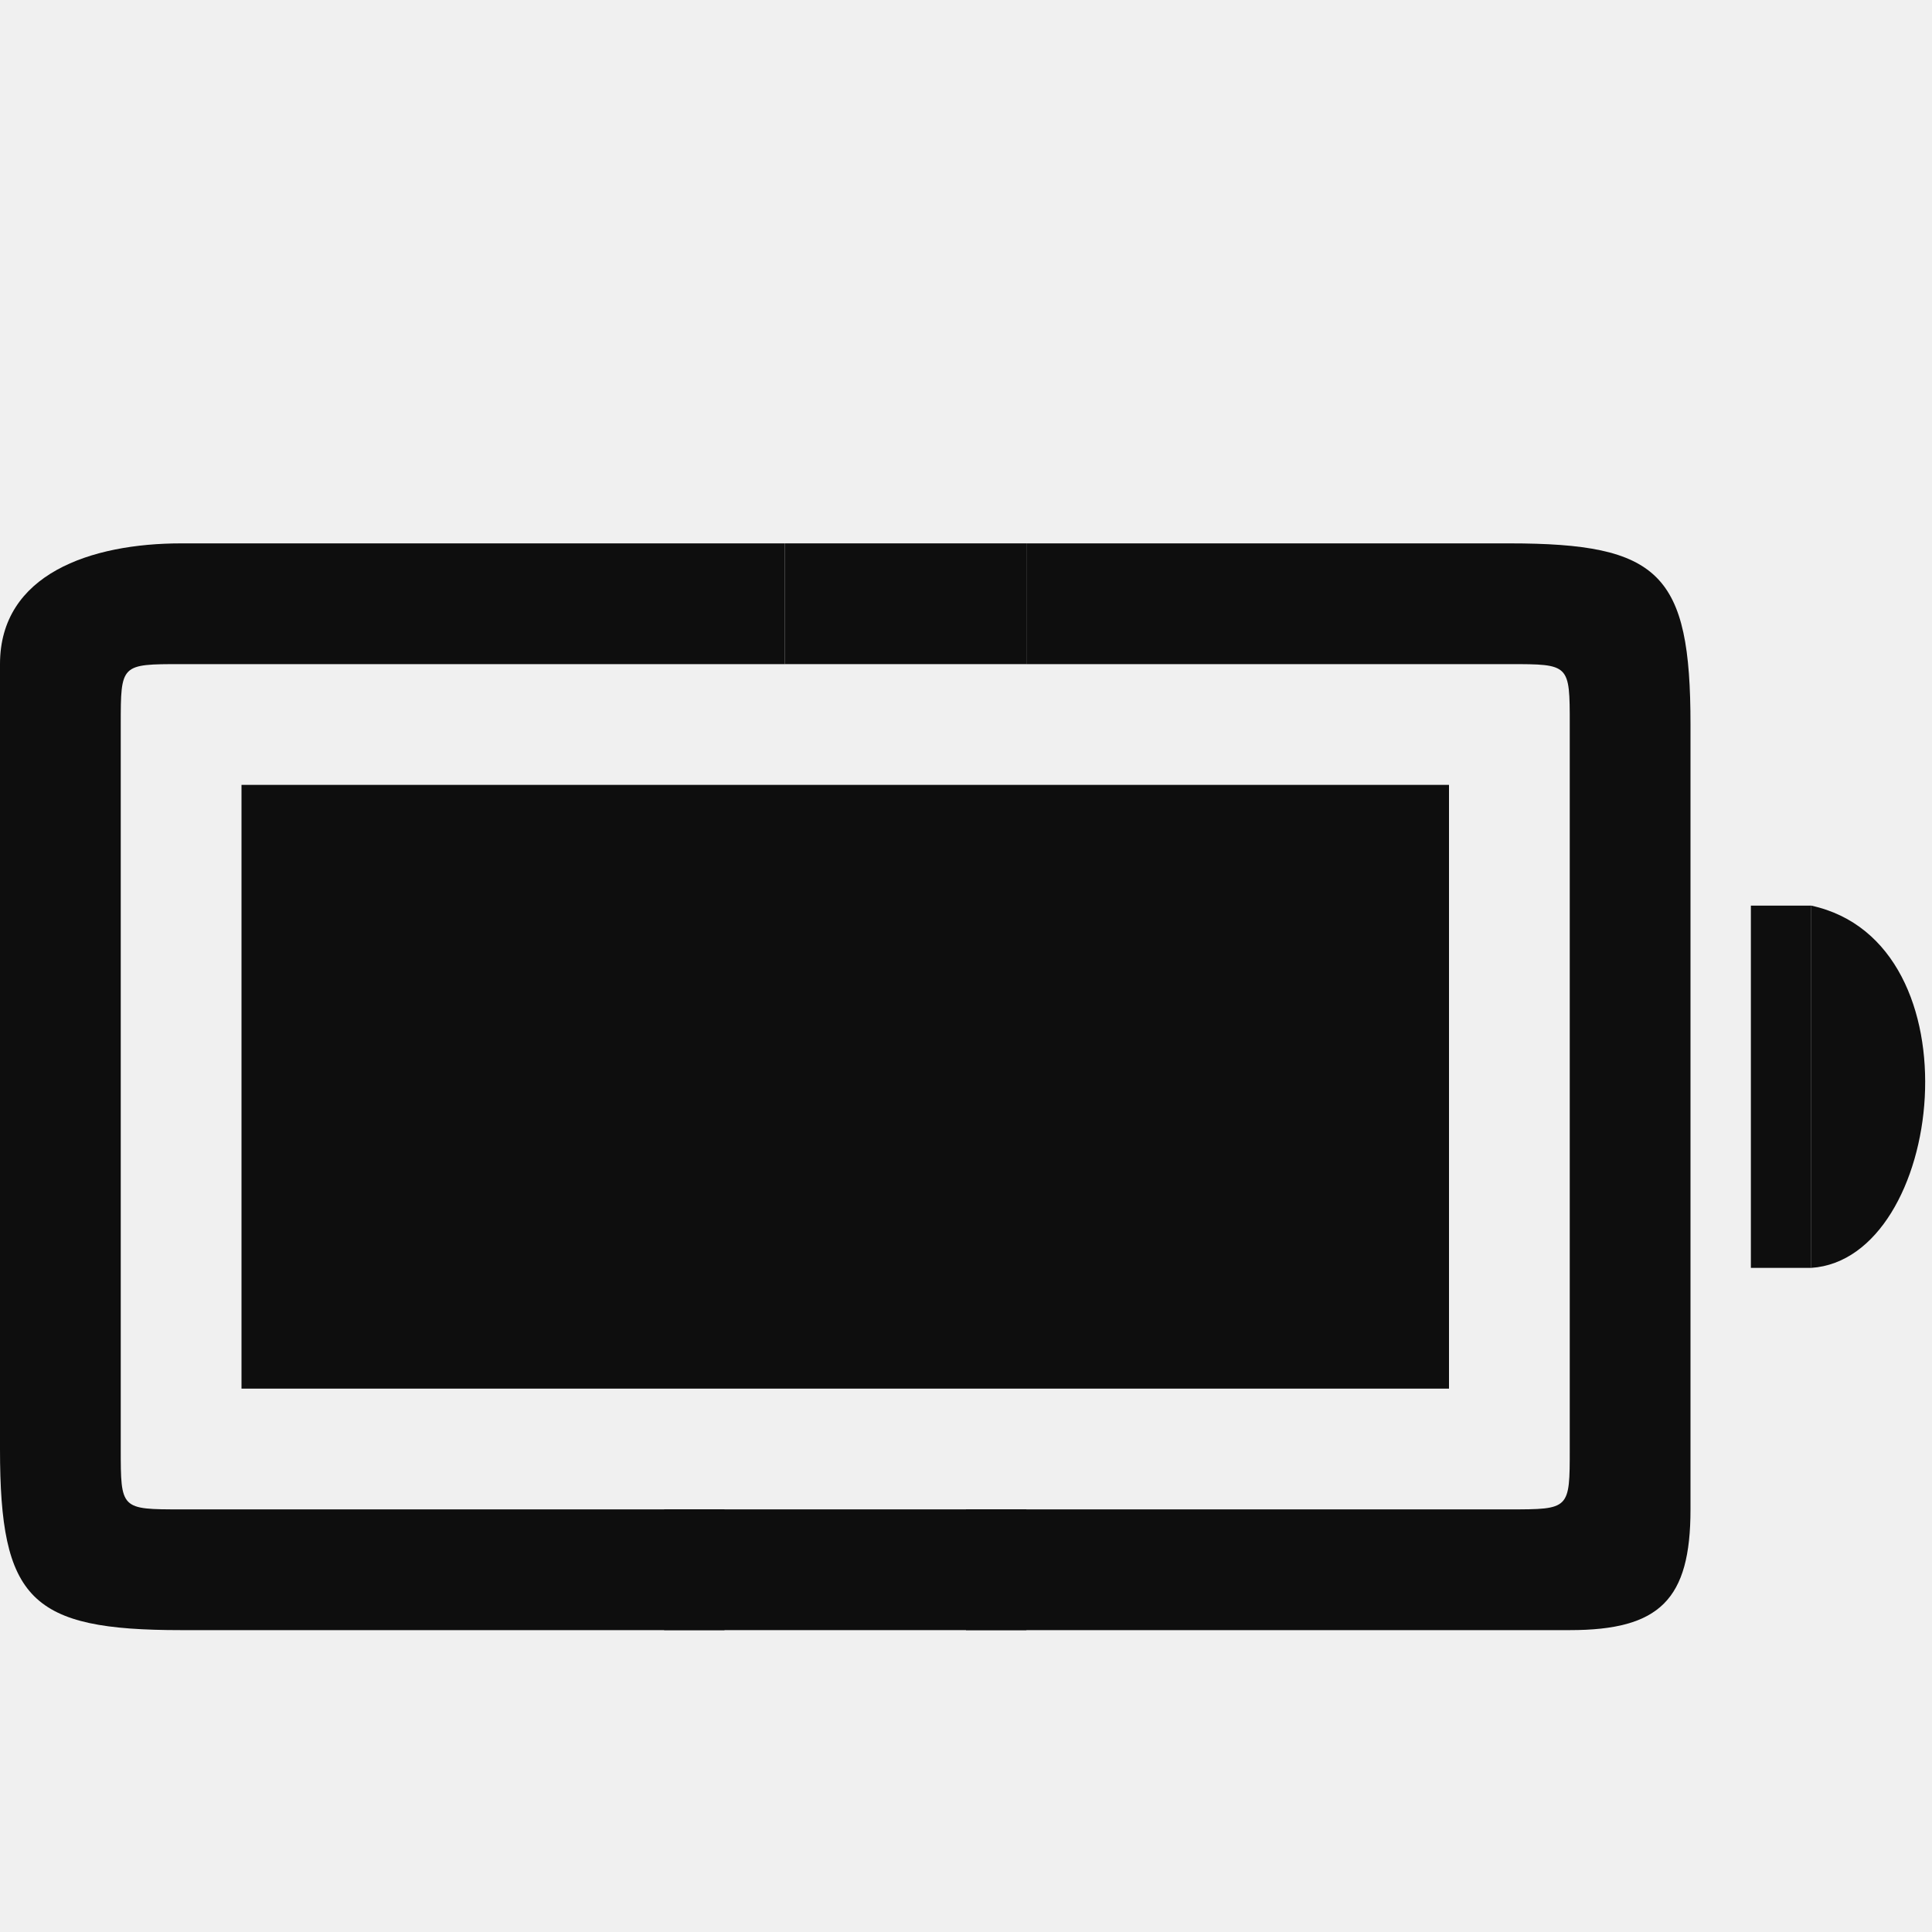
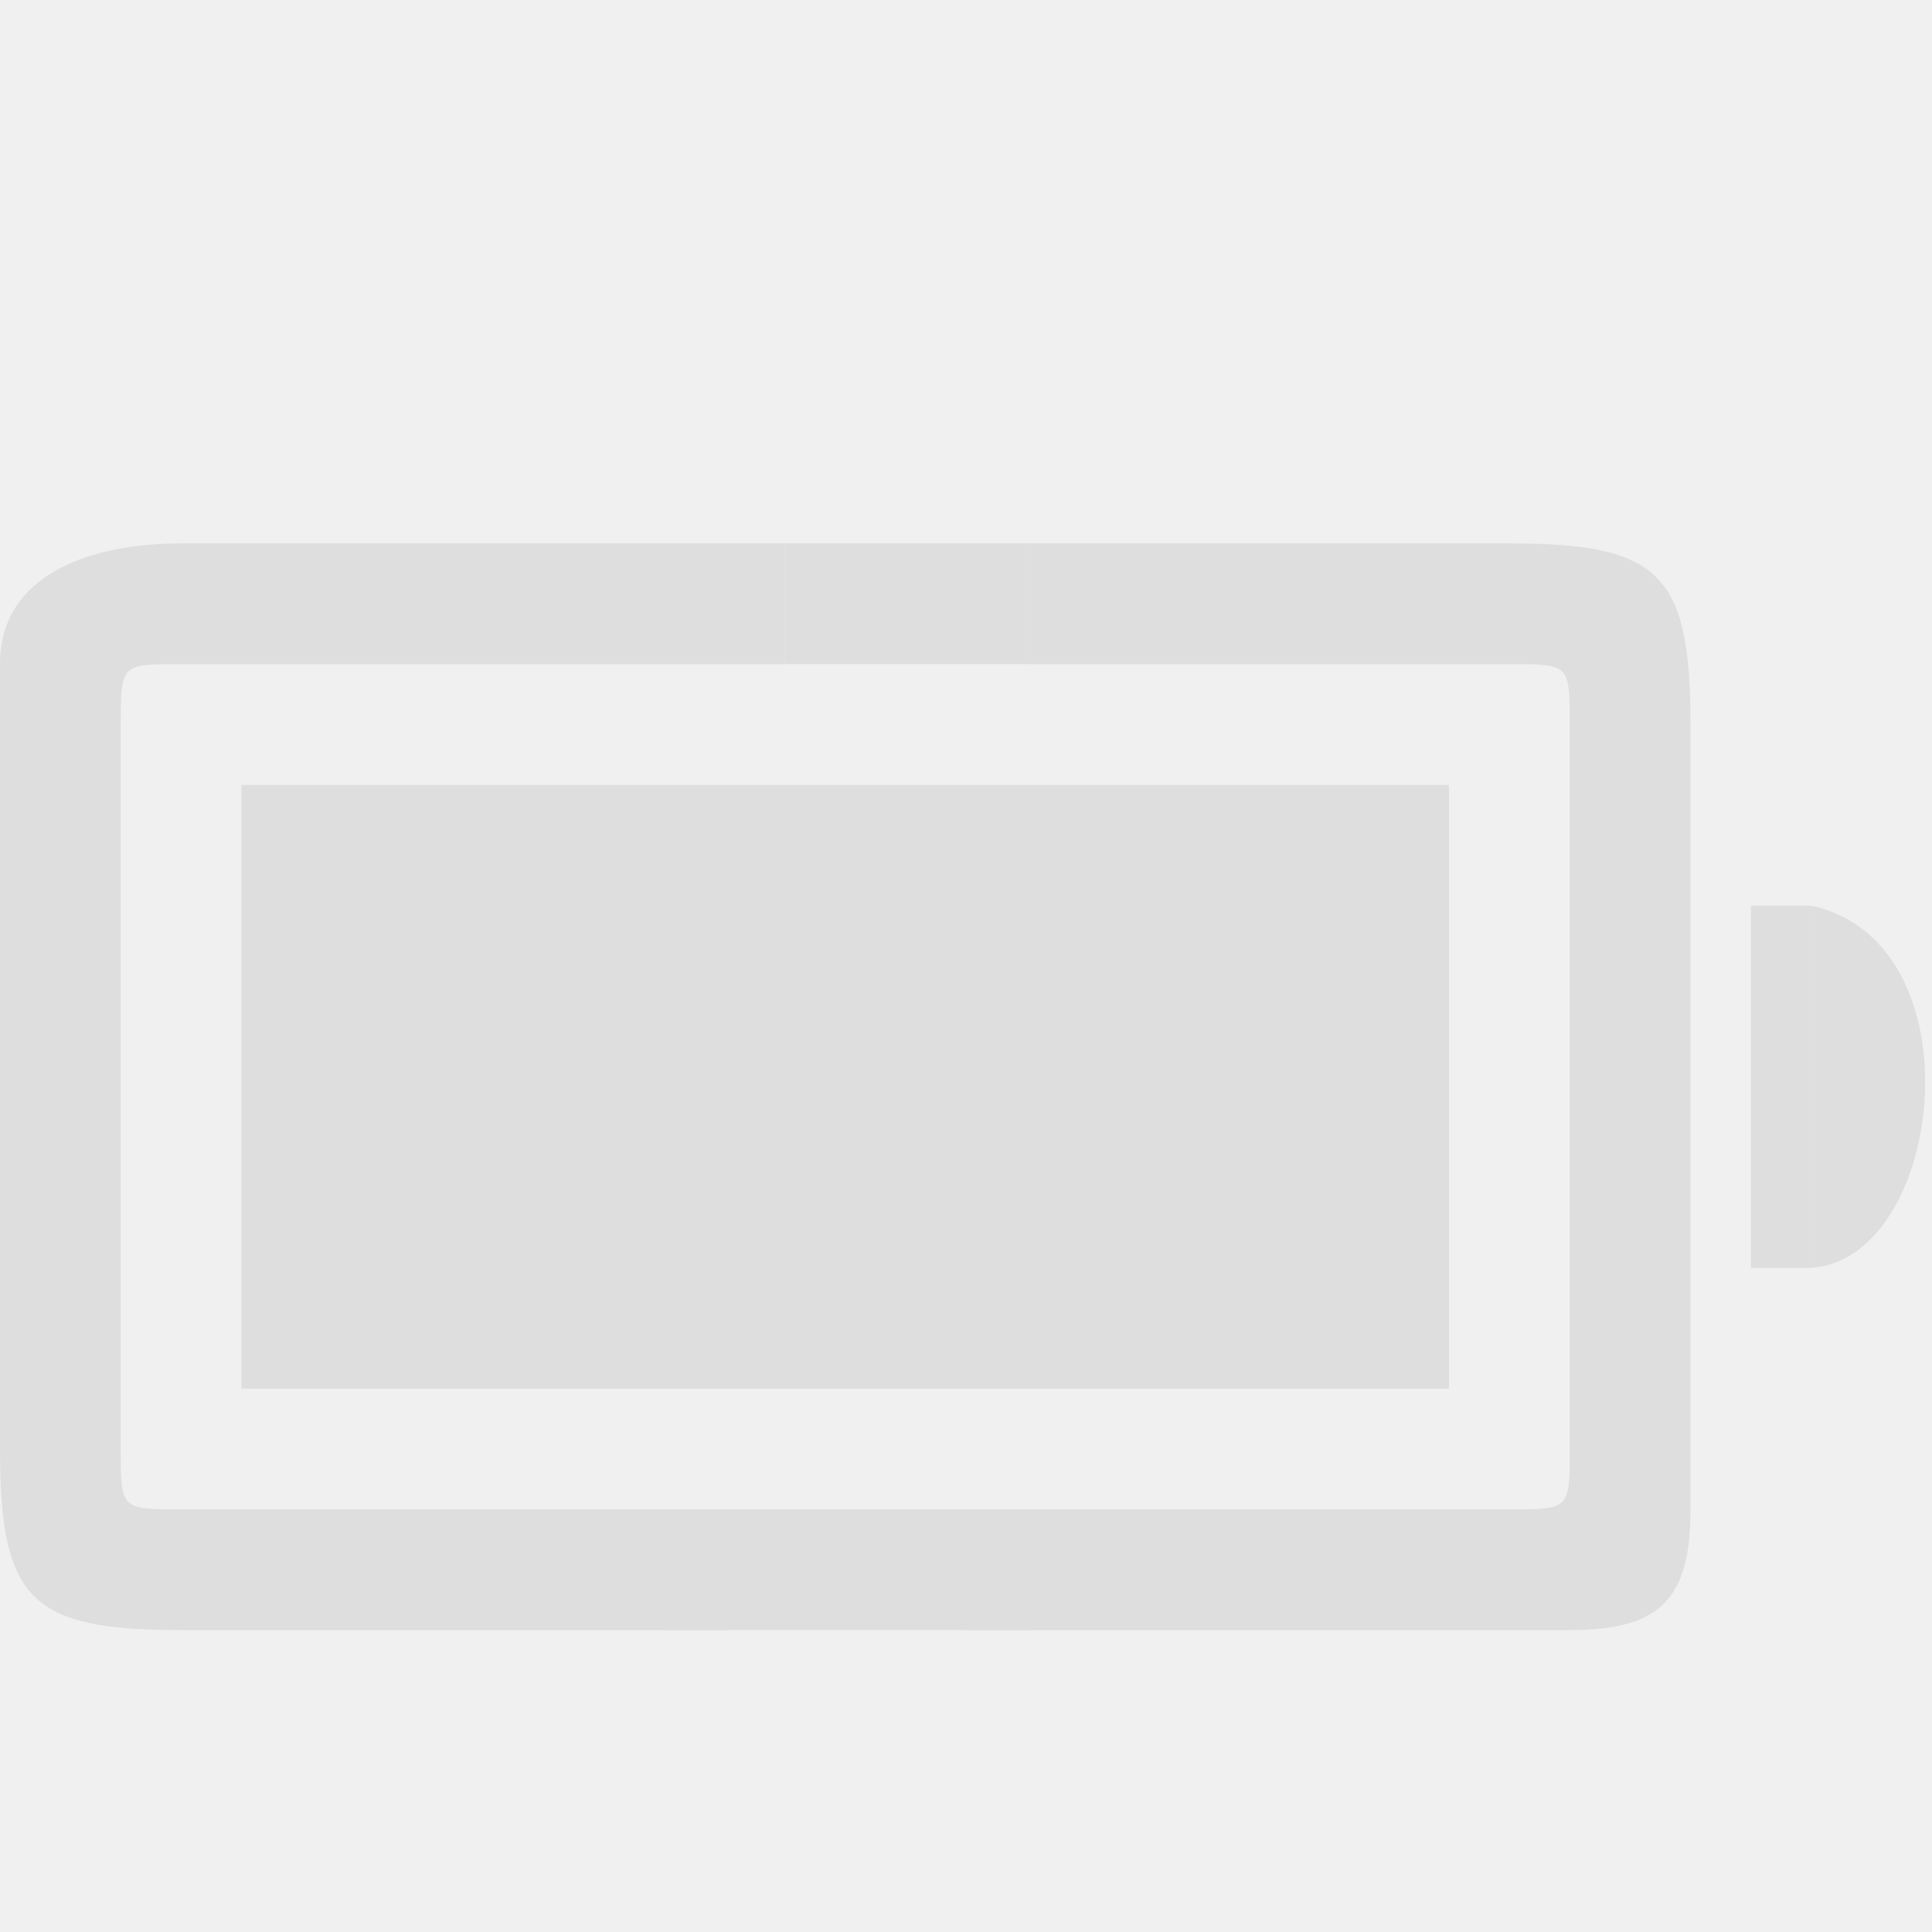
<svg xmlns="http://www.w3.org/2000/svg" xmlns:xlink="http://www.w3.org/1999/xlink" id="svg7384" style="enable-background:new" height="16" width="16" version="1.1">
  <defs id="defs7386">
    <filter id="filter7554" style="color-interpolation-filters:sRGB">
      <feBlend id="feBlend7556" in2="BackgroundImage" mode="darken" />
    </filter>
    <filter style="color-interpolation-filters:sRGB" id="filter7554-5">
      <feBlend mode="darken" in2="BackgroundImage" id="feBlend7556-4" />
    </filter>
    <filter id="filter7554-6" style="color-interpolation-filters:sRGB">
      <feBlend mode="darken" in2="BackgroundImage" id="feBlend7556-6" />
    </filter>
    <linearGradient x1="8.925" y1="6" x2="8.925" y2="19" id="linearGradient2868" xlink:href="#linearGradient3678" gradientUnits="userSpaceOnUse" gradientTransform="translate(-1,-2)" />
    <linearGradient id="linearGradient3678">
      <stop id="stop3680" style="stop-color:#ffffff;stop-opacity:1" offset="0" />
      <stop id="stop3682" style="stop-color:#e6e6e6;stop-opacity:1" offset="1" />
    </linearGradient>
    <linearGradient x1="9" y1="3" x2="9" y2="21" id="linearGradient2393" xlink:href="#linearGradient3678" gradientUnits="userSpaceOnUse" gradientTransform="translate(-2,-1)" />
    <linearGradient gradientTransform="translate(-1.000123,-5)" gradientUnits="userSpaceOnUse" xlink:href="#linearGradient3587-6-5-3" id="linearGradient2398" y2="21" x2="14" y1="3" x1="14" />
    <linearGradient id="linearGradient3587-6-5-3">
-       <stop offset="0" style="stop-color:#000000;stop-opacity:1" id="stop3589-9-2-0" />
+       <stop offset="0" style="stop-color:#dedede;stop-opacity:1" id="stop3589-9-2-0" />
      <stop offset="1" style="stop-color:#363636;stop-opacity:1" id="stop3591-7-4-7" />
    </linearGradient>
    <linearGradient gradientTransform="translate(-52.0968,-11.36383)" gradientUnits="userSpaceOnUse" xlink:href="#linearGradient3587-6-5-3" id="linearGradient2395" y2="27.364" x2="66.097" y1="9.364" x1="66.097" />
    <linearGradient gradientUnits="userSpaceOnUse" xlink:href="#linearGradient3587-6-5-3" id="linearGradient7390" y2="13.496" x2="4.955" y1="2.684" x1="4.955" />
    <linearGradient gradientUnits="userSpaceOnUse" xlink:href="#linearGradient3587-6-5-3" id="linearGradient7392" y2="11.649" x2="7.911" y1="4.576" x1="7.911" />
    <linearGradient gradientUnits="userSpaceOnUse" xlink:href="#linearGradient3587-6-5-3" id="linearGradient7394" y2="13.317" x2="10.187" y1="2.774" x1="10.187" />
    <linearGradient gradientUnits="userSpaceOnUse" xlink:href="#linearGradient3587-6-5-3" id="linearGradient7396" y2="15.183" x2="13.917" y1="0.882" x1="13.917" />
    <linearGradient id="linearGradient5263">
      <stop offset="0" style="stop-color:#a0d5ff;stop-opacity:1" id="stop5265" />
      <stop offset="1" style="stop-color:#a0d5ff;stop-opacity:1" id="stop5267" />
    </linearGradient>
    <filter style="color-interpolation-filters:sRGB" id="filter7554-7">
      <feBlend mode="darken" in2="BackgroundImage" id="feBlend7556-0" />
    </filter>
    <filter style="color-interpolation-filters:sRGB" id="filter7554-35">
      <feBlend mode="darken" in2="BackgroundImage" id="feBlend7556-35" />
    </filter>
    <filter id="filter7554-5-9" style="color-interpolation-filters:sRGB">
      <feBlend id="feBlend7556-4-5" in2="BackgroundImage" mode="darken" />
    </filter>
    <filter style="color-interpolation-filters:sRGB" id="filter7554-6-3">
      <feBlend id="feBlend7556-6-2" in2="BackgroundImage" mode="darken" />
    </filter>
    <filter id="filter7554-2" style="color-interpolation-filters:sRGB">
      <feBlend id="feBlend7556-9" in2="BackgroundImage" mode="darken" />
    </filter>
    <filter id="filter7554-29" style="color-interpolation-filters:sRGB">
      <feBlend id="feBlend7556-3" in2="BackgroundImage" mode="darken" />
    </filter>
    <filter id="filter7554-0" style="color-interpolation-filters:sRGB">
      <feBlend id="feBlend7556-5" in2="BackgroundImage" mode="darken" />
    </filter>
    <filter id="filter7554-3" style="color-interpolation-filters:sRGB">
      <feBlend id="feBlend7556-48" in2="BackgroundImage" mode="darken" />
    </filter>
    <filter style="color-interpolation-filters:sRGB" id="filter7554-5-3">
      <feBlend mode="darken" in2="BackgroundImage" id="feBlend7556-4-4" />
    </filter>
    <filter id="filter7554-6-8" style="color-interpolation-filters:sRGB">
      <feBlend mode="darken" in2="BackgroundImage" id="feBlend7556-6-4" />
    </filter>
    <filter style="color-interpolation-filters:sRGB" id="filter7554-7-7">
      <feBlend mode="darken" in2="BackgroundImage" id="feBlend7556-0-2" />
    </filter>
    <filter style="color-interpolation-filters:sRGB" id="filter7554-61">
      <feBlend mode="darken" in2="BackgroundImage" id="feBlend7556-98" />
    </filter>
    <filter id="filter7554-5-8" style="color-interpolation-filters:sRGB">
      <feBlend id="feBlend7556-4-6" in2="BackgroundImage" mode="darken" />
    </filter>
    <filter style="color-interpolation-filters:sRGB" id="filter7554-6-84">
      <feBlend id="feBlend7556-6-1" in2="BackgroundImage" mode="darken" />
    </filter>
    <filter id="filter7554-7-71" style="color-interpolation-filters:sRGB">
      <feBlend id="feBlend7556-0-3" in2="BackgroundImage" mode="darken" />
    </filter>
    <filter id="filter7554-35-2" style="color-interpolation-filters:sRGB">
      <feBlend id="feBlend7556-35-1" in2="BackgroundImage" mode="darken" />
    </filter>
    <filter style="color-interpolation-filters:sRGB" id="filter7554-5-9-1">
      <feBlend mode="darken" in2="BackgroundImage" id="feBlend7556-4-5-9" />
    </filter>
    <filter id="filter7554-6-3-8" style="color-interpolation-filters:sRGB">
      <feBlend mode="darken" in2="BackgroundImage" id="feBlend7556-6-2-4" />
    </filter>
    <filter style="color-interpolation-filters:sRGB" id="filter7554-2-7">
      <feBlend mode="darken" in2="BackgroundImage" id="feBlend7556-9-4" />
    </filter>
    <filter style="color-interpolation-filters:sRGB" id="filter7554-29-9">
      <feBlend mode="darken" in2="BackgroundImage" id="feBlend7556-3-2" />
    </filter>
    <filter style="color-interpolation-filters:sRGB" id="filter7554-0-9">
      <feBlend mode="darken" in2="BackgroundImage" id="feBlend7556-5-0" />
    </filter>
    <filter style="color-interpolation-filters:sRGB" id="filter7554-3-6">
      <feBlend mode="darken" in2="BackgroundImage" id="feBlend7556-48-5" />
    </filter>
    <filter id="filter7554-5-3-1" style="color-interpolation-filters:sRGB">
      <feBlend id="feBlend7556-4-4-5" in2="BackgroundImage" mode="darken" />
    </filter>
    <filter style="color-interpolation-filters:sRGB" id="filter7554-6-8-6">
      <feBlend id="feBlend7556-6-4-2" in2="BackgroundImage" mode="darken" />
    </filter>
    <filter id="filter7554-7-7-1" style="color-interpolation-filters:sRGB">
      <feBlend id="feBlend7556-0-2-4" in2="BackgroundImage" mode="darken" />
    </filter>
    <filter style="color-interpolation-filters:sRGB" id="filter7554-22">
      <feBlend mode="darken" in2="BackgroundImage" id="feBlend7556-01" />
    </filter>
    <filter id="filter7554-5-6" style="color-interpolation-filters:sRGB">
      <feBlend id="feBlend7556-4-2" in2="BackgroundImage" mode="darken" />
    </filter>
    <filter style="color-interpolation-filters:sRGB" id="filter7554-6-6">
      <feBlend id="feBlend7556-6-16" in2="BackgroundImage" mode="darken" />
    </filter>
    <filter id="filter7554-7-6" style="color-interpolation-filters:sRGB">
      <feBlend id="feBlend7556-0-1" in2="BackgroundImage" mode="darken" />
    </filter>
    <filter id="filter7554-35-9" style="color-interpolation-filters:sRGB">
      <feBlend id="feBlend7556-35-4" in2="BackgroundImage" mode="darken" />
    </filter>
    <filter style="color-interpolation-filters:sRGB" id="filter7554-5-9-0">
      <feBlend mode="darken" in2="BackgroundImage" id="feBlend7556-4-5-1" />
    </filter>
    <filter id="filter7554-6-3-7" style="color-interpolation-filters:sRGB">
      <feBlend mode="darken" in2="BackgroundImage" id="feBlend7556-6-2-3" />
    </filter>
    <filter style="color-interpolation-filters:sRGB" id="filter7554-2-0">
      <feBlend mode="darken" in2="BackgroundImage" id="feBlend7556-9-3" />
    </filter>
    <filter style="color-interpolation-filters:sRGB" id="filter7554-29-5">
      <feBlend mode="darken" in2="BackgroundImage" id="feBlend7556-3-0" />
    </filter>
    <filter style="color-interpolation-filters:sRGB" id="filter7554-0-4">
      <feBlend mode="darken" in2="BackgroundImage" id="feBlend7556-5-6" />
    </filter>
    <filter style="color-interpolation-filters:sRGB" id="filter7554-3-8">
      <feBlend mode="darken" in2="BackgroundImage" id="feBlend7556-48-4" />
    </filter>
    <filter id="filter7554-5-3-0" style="color-interpolation-filters:sRGB">
      <feBlend id="feBlend7556-4-4-0" in2="BackgroundImage" mode="darken" />
    </filter>
    <filter style="color-interpolation-filters:sRGB" id="filter7554-6-8-64">
      <feBlend id="feBlend7556-6-4-9" in2="BackgroundImage" mode="darken" />
    </filter>
    <filter id="filter7554-7-7-9" style="color-interpolation-filters:sRGB">
      <feBlend id="feBlend7556-0-2-0" in2="BackgroundImage" mode="darken" />
    </filter>
  </defs>
  <g style="fill:#ffffff;fill-opacity:1;stroke:none;stroke-opacity:1;enable-background:new" id="g908" transform="translate(-1,-9)" />
-   <path style="fill:#0e0e0e;fill-opacity:1;stroke:none;stroke-width:0.1;stroke-linecap:butt;stroke-linejoin:miter;stroke-miterlimit:4;stroke-dasharray:none;stroke-opacity:0.643" d="m 1,6 v 6 c 0,0.5 0,0.5 0.5,0.5 H 6 v 1 H 1.5 C 0.254,13.5 0,13.25 0,12 V 5.5 c 0,-0.747 0.754,-1 1.5,-1 h 5 v 1 h -5 C 1,5.5 1,5.5 1,6 Z" id="path916" />
-   <path id="path930" d="M 13,12 V 6 C 13,5.5 13,5.5 12.5,5.5 h -4 v -1 h 4 C 13.746,4.5 14,4.75 14,6 v 6.5 c 0,0.747 -0.254,1 -1,1 H 8 v -1 h 4.5 c 0.5,0 0.5,0 0.5,-0.5 z" style="fill:#0e0e0e;fill-opacity:1;stroke:none;stroke-width:0.1;stroke-linecap:butt;stroke-linejoin:miter;stroke-miterlimit:4;stroke-dasharray:none;stroke-opacity:0.643" />
-   <path style="fill:#0e0e0e;fill-opacity:1;stroke:none;stroke-width:1px;stroke-linecap:butt;stroke-linejoin:miter;stroke-opacity:1" d="m 15,7.5 c 1.405,0.305 1.102,2.927 0,3 z" id="path932" />
-   <path style="fill:#0e0e0e;stroke:none;stroke-width:1px;stroke-linecap:butt;stroke-linejoin:miter;stroke-opacity:1;fill-opacity:1" d="m 15,7.5 h -0.5 v 3 H 15 Z" id="path936" />
-   <path style="fill:#0e0e0e;fill-opacity:1;stroke:none;stroke-width:1px;stroke-linecap:butt;stroke-linejoin:miter;stroke-opacity:1" d="m 2,6.5 v 5 h 10 v -5 z" id="path938" />
-   <path style="fill:#0e0e0e;stroke:none;stroke-width:1px;stroke-linecap:butt;stroke-linejoin:miter;stroke-opacity:1;fill-opacity:1" d="m 6.5,4.5 h 2 v 1 h -2 z" id="path940" />
-   <path style="fill:#0e0e0e;stroke:none;stroke-width:1px;stroke-linecap:butt;stroke-linejoin:miter;stroke-opacity:1;fill-opacity:1" d="m 5.5,12.5 h 3 v 1 h -3 z" id="path942" />
+   <path style="fill:#dedede;fill-opacity:1;stroke:none;stroke-width:0.1;stroke-linecap:butt;stroke-linejoin:miter;stroke-miterlimit:4;stroke-dasharray:none;stroke-opacity:0.643" d="m 1,6 v 6 c 0,0.5 0,0.5 0.5,0.5 H 6 v 1 H 1.5 C 0.254,13.5 0,13.25 0,12 V 5.5 c 0,-0.747 0.754,-1 1.5,-1 h 5 v 1 h -5 C 1,5.5 1,5.5 1,6 Z" id="path916" />
+   <path id="path930" d="M 13,12 V 6 C 13,5.5 13,5.5 12.5,5.5 h -4 v -1 h 4 C 13.746,4.5 14,4.75 14,6 v 6.5 c 0,0.747 -0.254,1 -1,1 H 8 v -1 h 4.5 c 0.5,0 0.5,0 0.5,-0.5 z" style="fill:#dedede;fill-opacity:1;stroke:none;stroke-width:0.1;stroke-linecap:butt;stroke-linejoin:miter;stroke-miterlimit:4;stroke-dasharray:none;stroke-opacity:0.643" />
+   <path style="fill:#dedede;fill-opacity:1;stroke:none;stroke-width:1px;stroke-linecap:butt;stroke-linejoin:miter;stroke-opacity:1" d="m 15,7.5 c 1.405,0.305 1.102,2.927 0,3 z" id="path932" />
+   <path style="fill:#dedede;stroke:none;stroke-width:1px;stroke-linecap:butt;stroke-linejoin:miter;stroke-opacity:1;fill-opacity:1" d="m 15,7.5 h -0.5 v 3 H 15 Z" id="path936" />
+   <path style="fill:#dedede;fill-opacity:1;stroke:none;stroke-width:1px;stroke-linecap:butt;stroke-linejoin:miter;stroke-opacity:1" d="m 2,6.5 v 5 h 10 v -5 z" id="path938" />
+   <path style="fill:#dedede;stroke:none;stroke-width:1px;stroke-linecap:butt;stroke-linejoin:miter;stroke-opacity:1;fill-opacity:1" d="m 6.5,4.5 h 2 v 1 h -2 z" id="path940" />
+   <path style="fill:#dedede;stroke:none;stroke-width:1px;stroke-linecap:butt;stroke-linejoin:miter;stroke-opacity:1;fill-opacity:1" d="m 5.5,12.5 h 3 v 1 h -3 z" id="path942" />
</svg>
